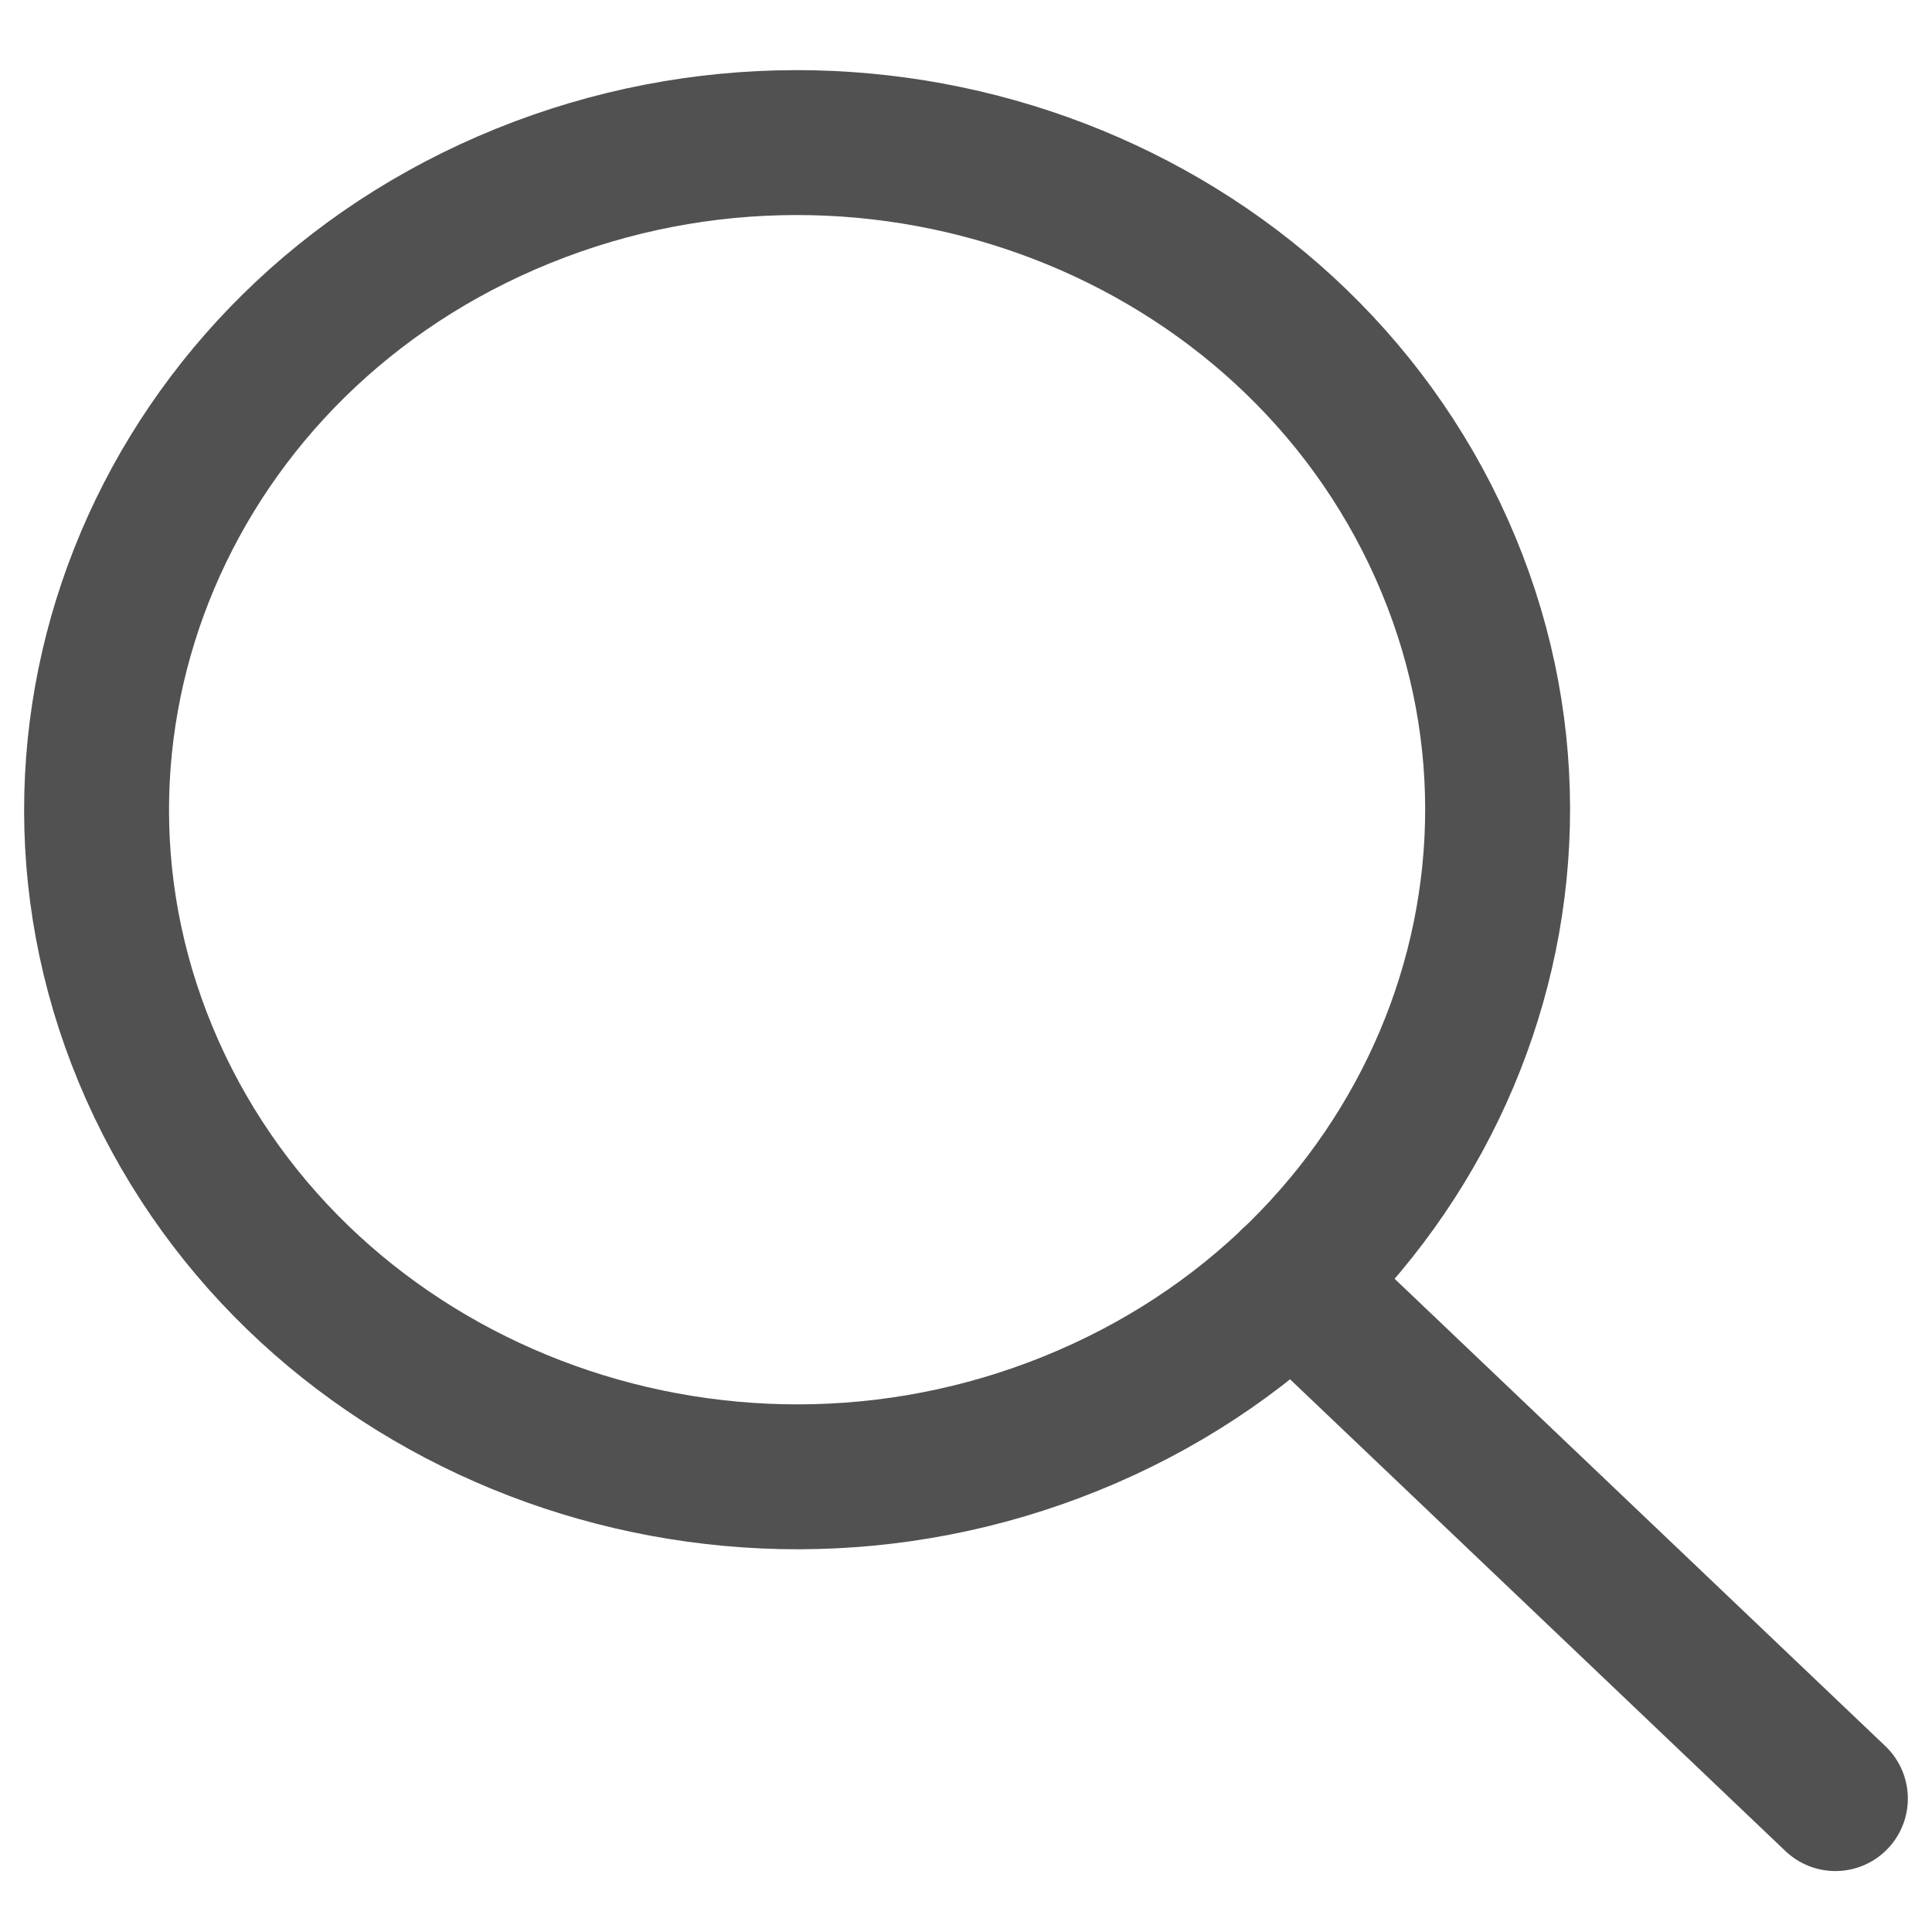
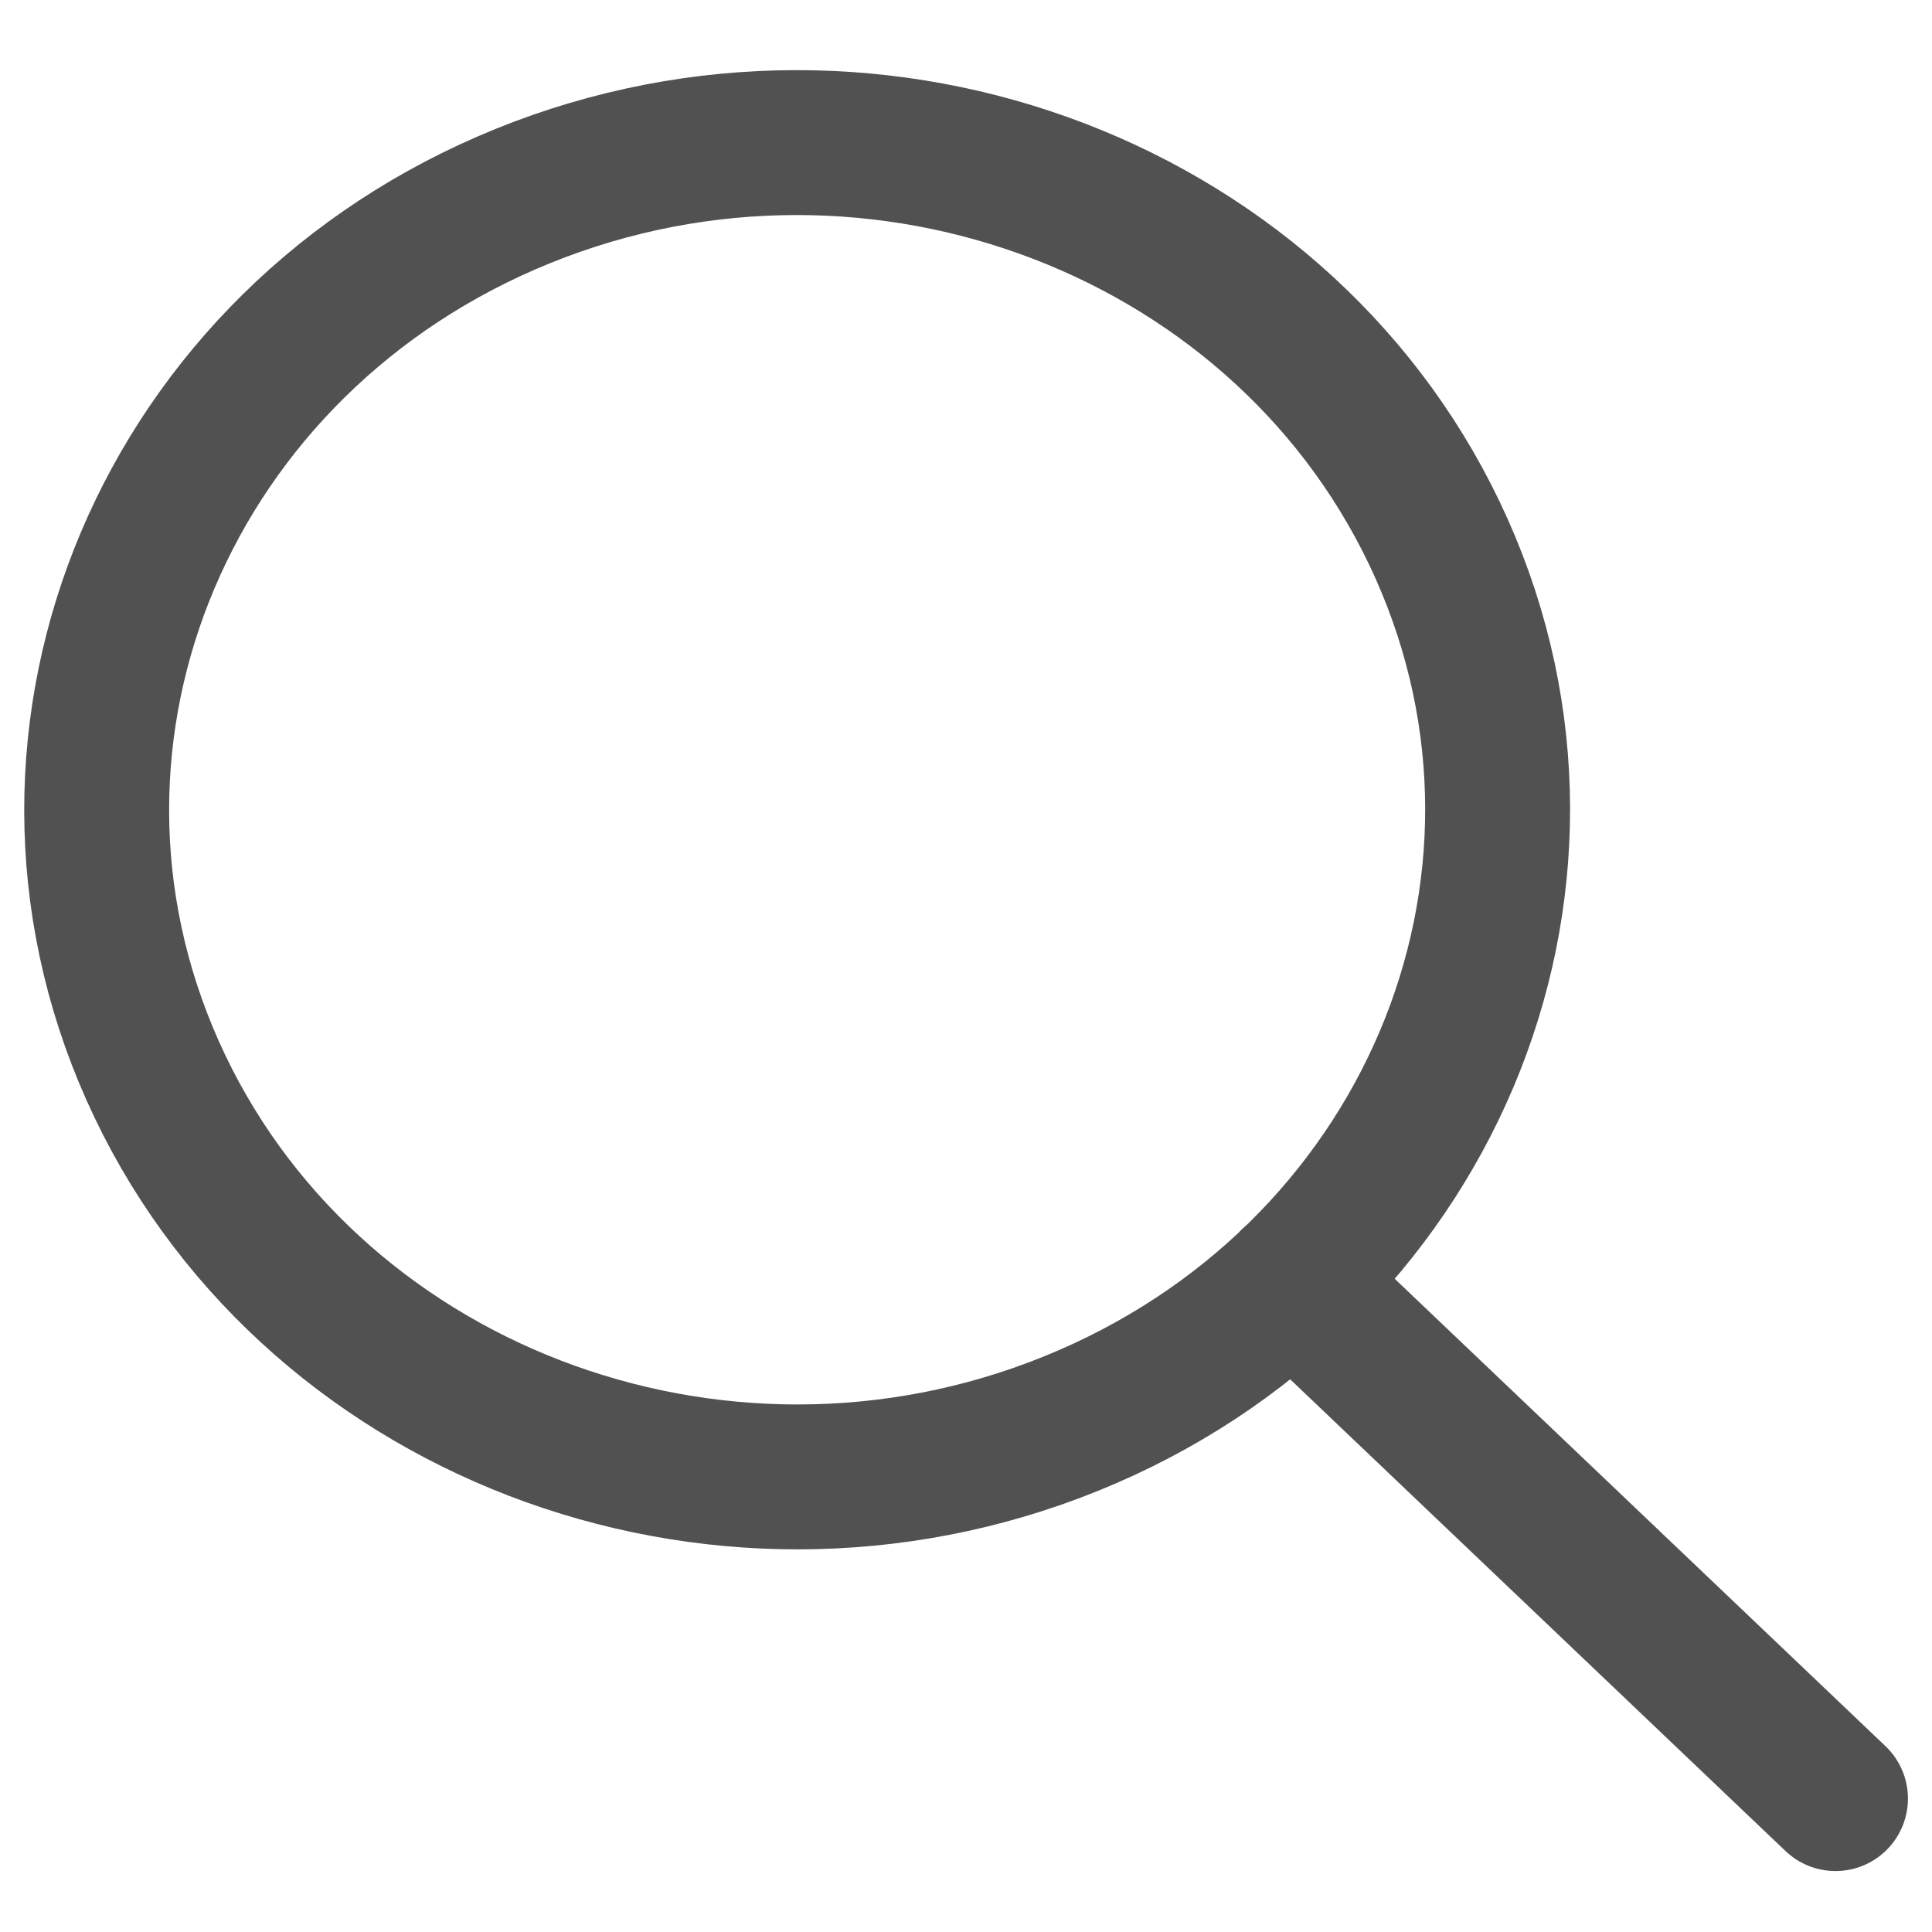
- <svg xmlns="http://www.w3.org/2000/svg" width="20px" height="20px" viewBox="0 0 20 20" version="1.1">
-   <g id="Symbols" stroke="none" stroke-width="1" fill="none" fill-rule="evenodd" stroke-linecap="round" stroke-linejoin="round">
-     <g id="Page-Elements-4-|-Mobile/Navbar" transform="translate(-92, -21)" stroke="#515151" stroke-width="1.5">
-       <g id="Navbar">
-         <g id="Group-2" transform="translate(82, 12)">
-           <path d="M15.416,11.028 C19.101,9.536 23.357,11.173 24.924,14.682 C26.49,18.19 24.772,22.245 21.087,23.736 C17.403,25.228 13.146,23.591 11.579,20.083 C10.013,16.574 11.731,12.52 15.416,11.028 Z M23.377,22.264 L29,27.619" id="Spyglass" />
-         </g>
-       </g>
-     </g>
-   </g>
+ <svg xmlns="http://www.w3.org/2000/svg" height="20" viewBox="0 0 20 20" width="20">
+   <path d="m15.416 11.028c3.685-1.492 7.942.145 9.508 3.654 1.566 3.509-.152 7.563-3.836 9.055s-7.942-.145-9.508-3.654.152-7.563 3.836-9.055zm7.962 11.236 5.623 5.355" fill="none" stroke="#515151" stroke-linecap="round" stroke-linejoin="round" stroke-width="1.5" transform="translate(-10 -9)" />
</svg>
